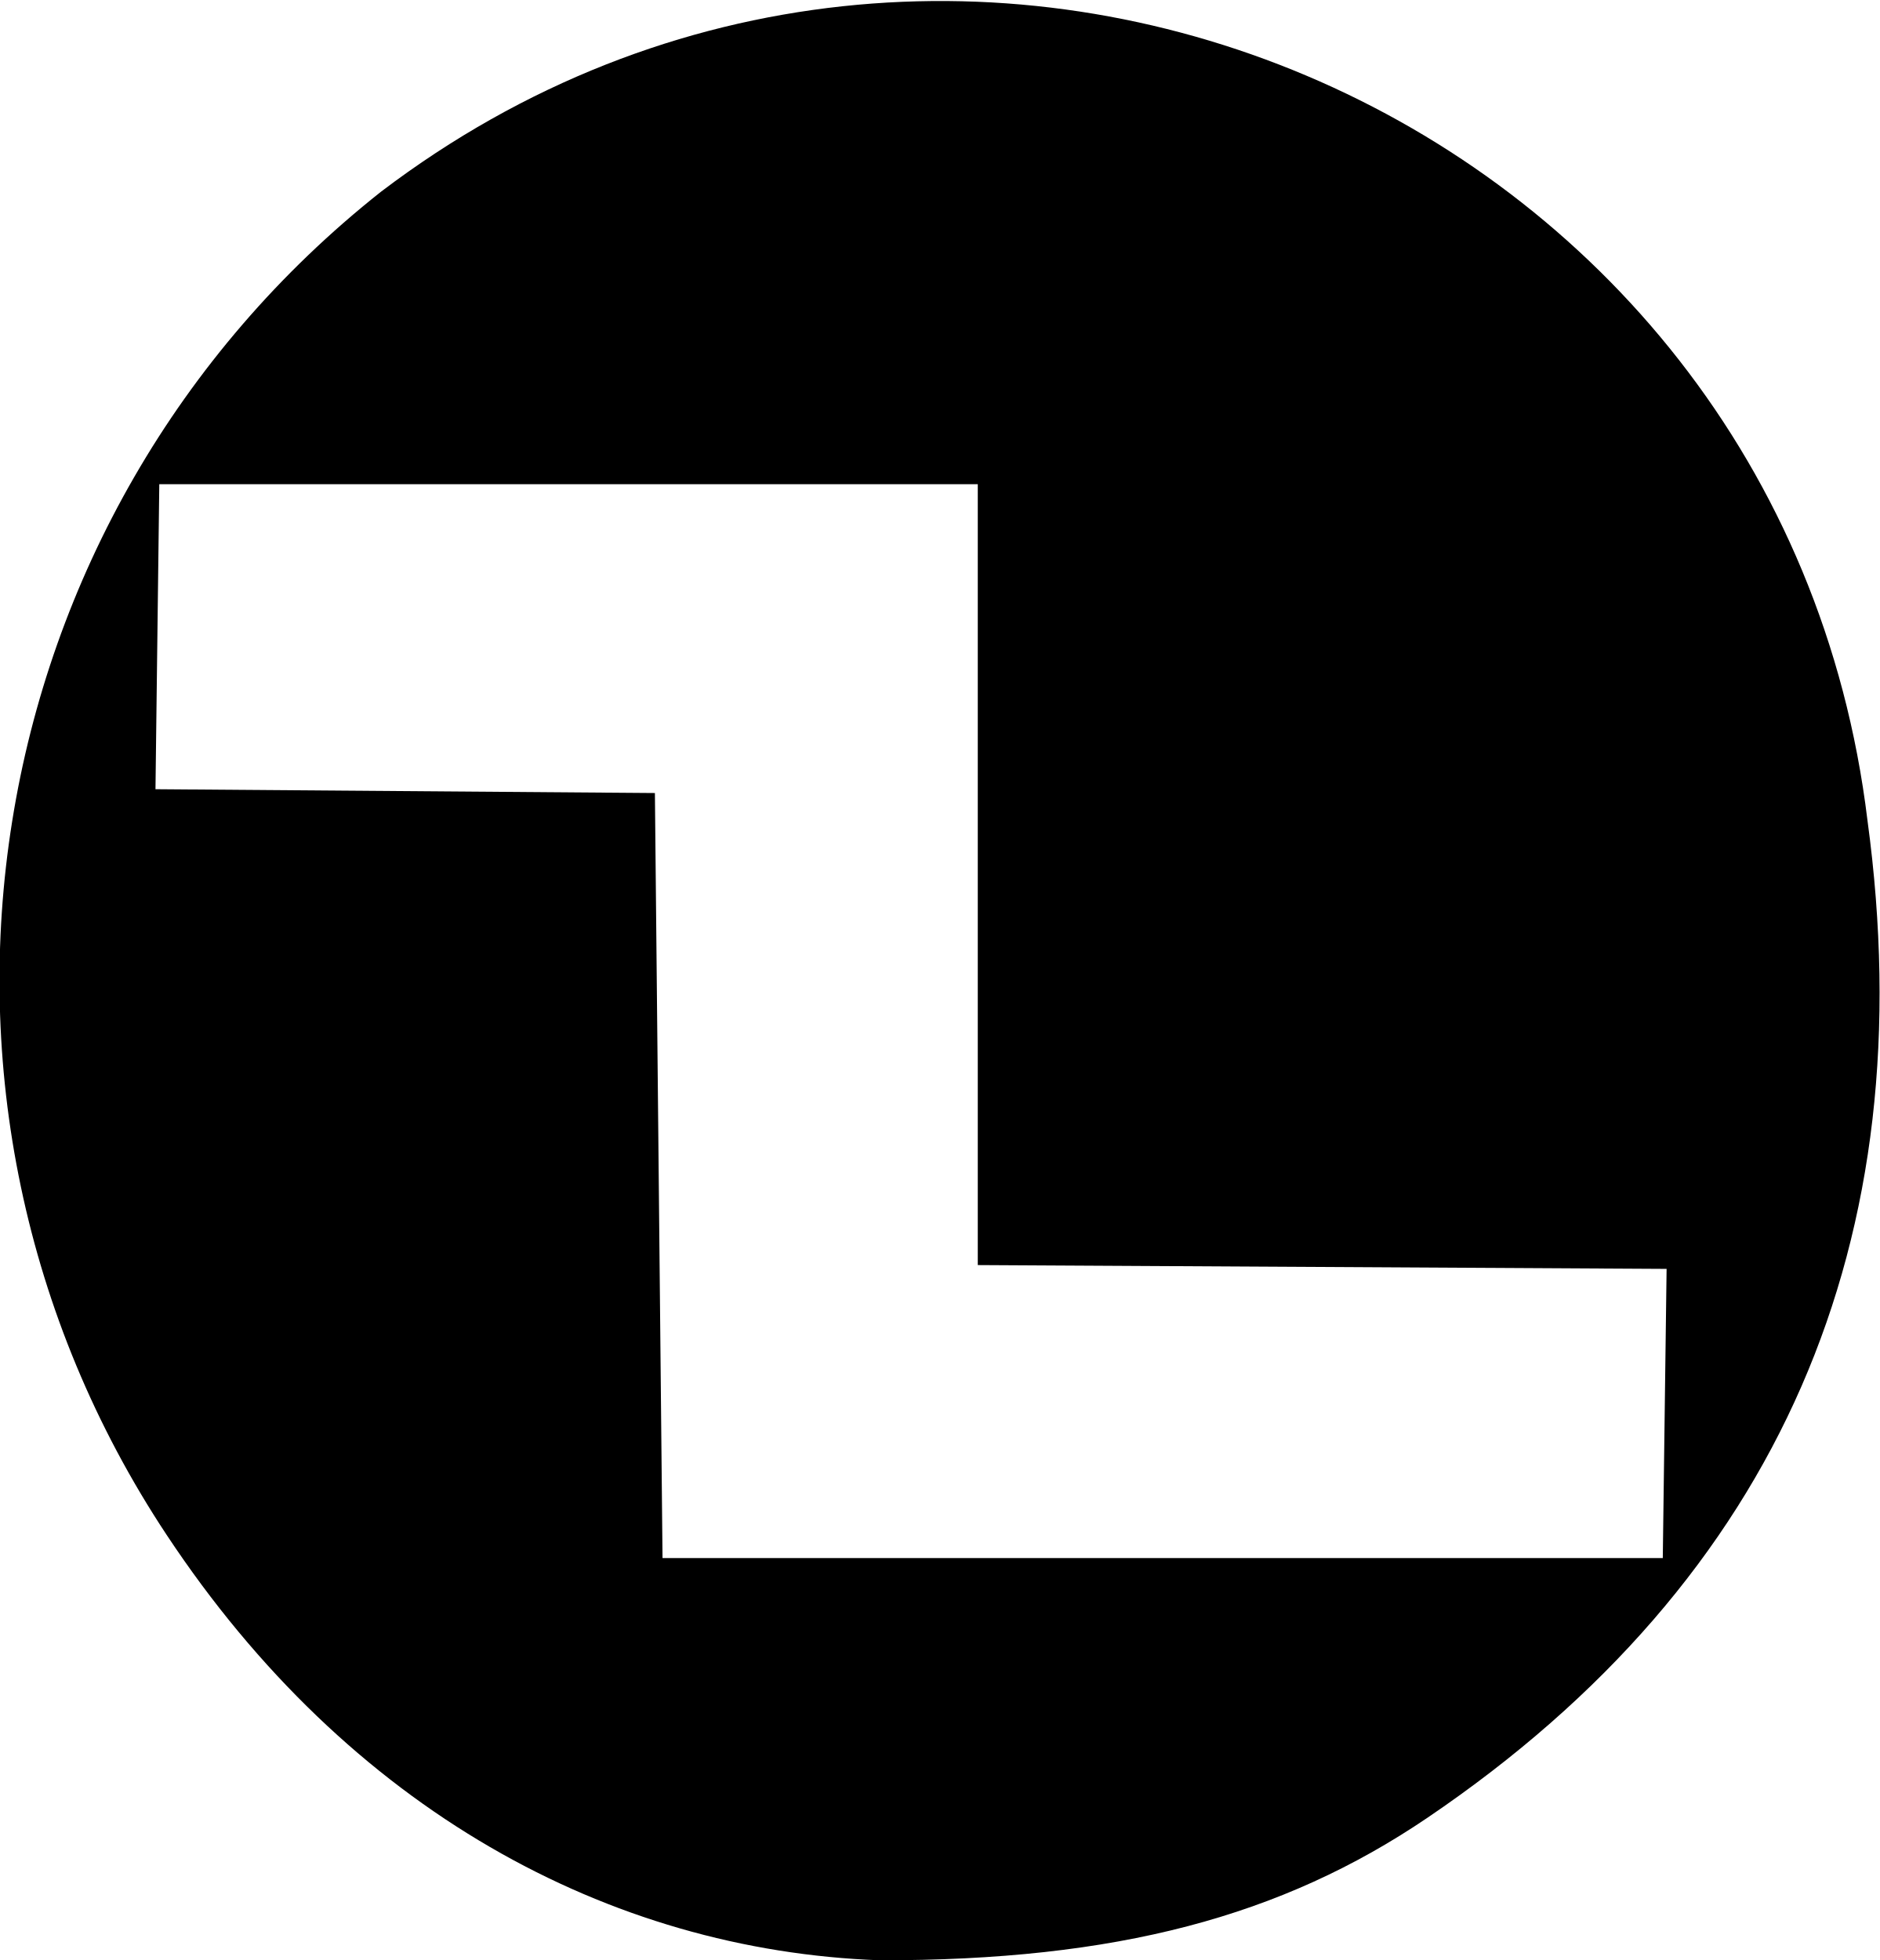
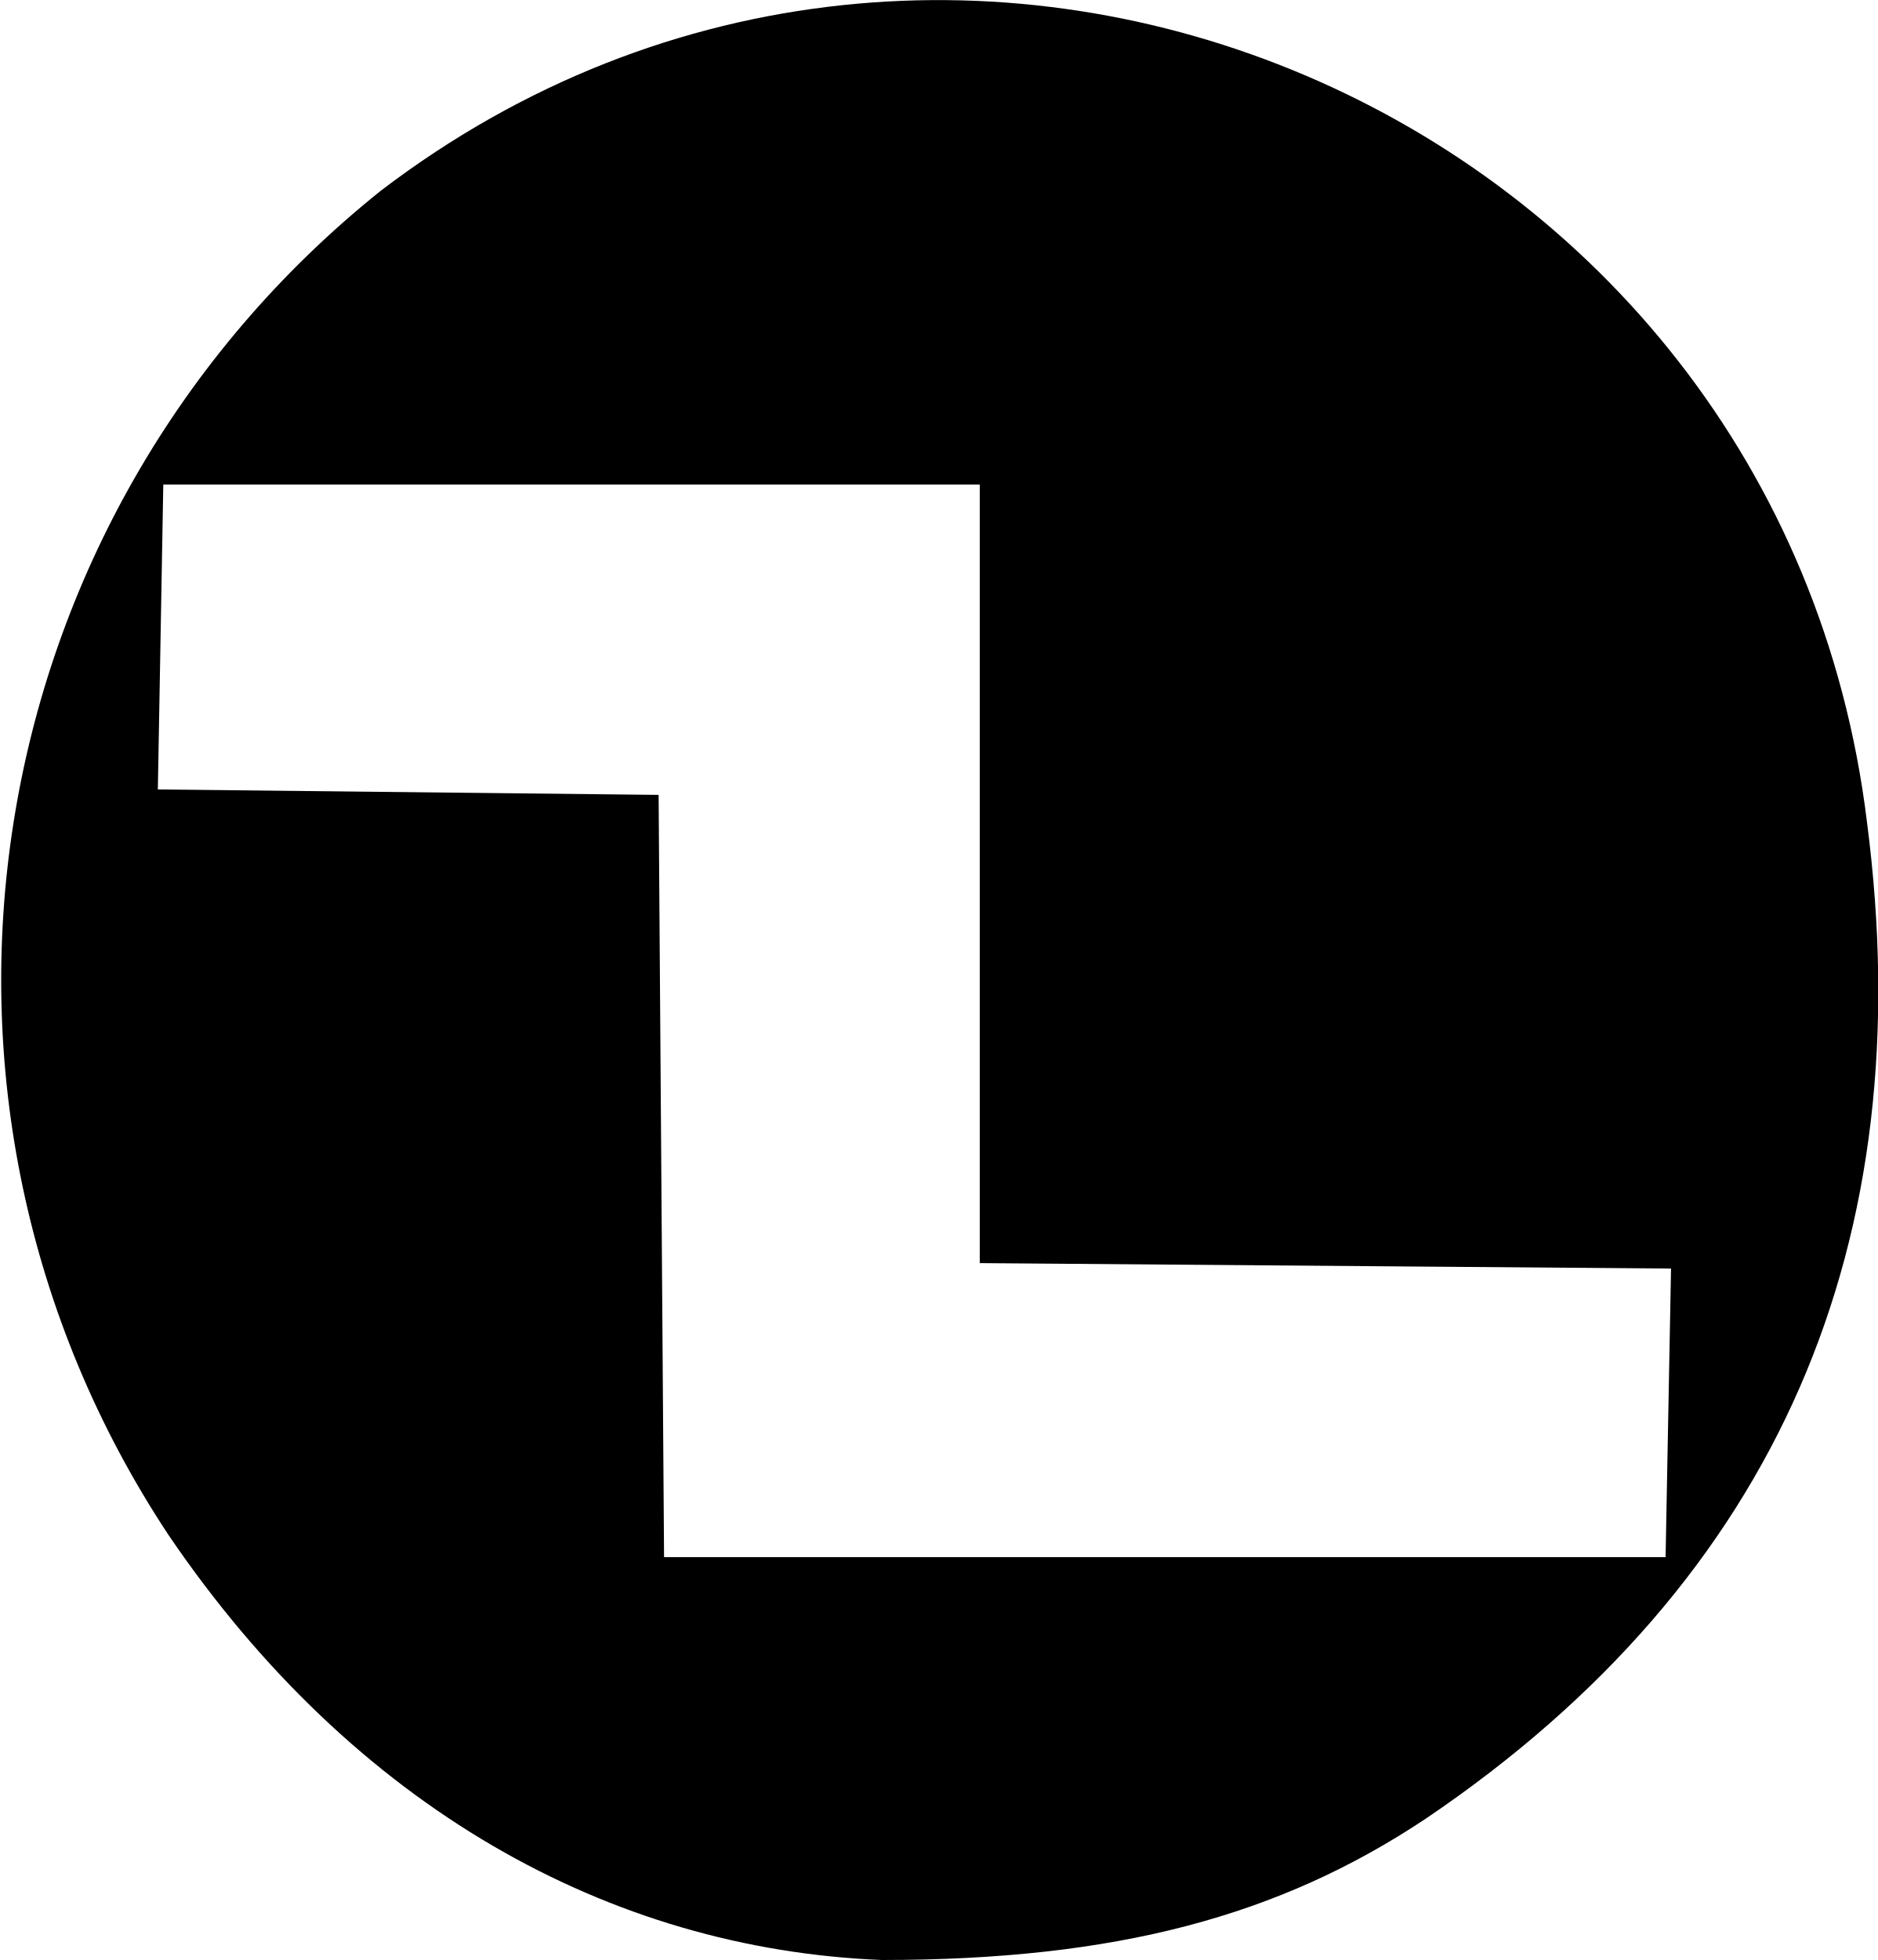
- <svg xmlns="http://www.w3.org/2000/svg" id="kerb" width="34.523" height="36.003" data-name="kerb" version="1.1" viewBox="0 0 34.523 36.003">
-   <path transform="translate(-151.92 -102.4)" d="m164.09 131.02 18.374 1e-5 0.07-5.312-12.653-0.07v-14.344l-15.035 1e-5 -0.07 5.603 9.174 0.07zm3.983 7.388c-4.96-0.182-9.747-2.76-13.092-7.814-5.297-7.999-3.584-18.723 3.941-24.675 10.508-7.981 25.712-1.548 27.302 11.551 1.045 7.697-1.584 13.916-8.083 18.32-2.681 1.817-5.716 2.625-10.068 2.618z" />
+ <svg xmlns="http://www.w3.org/2000/svg" version="1.1" id="kerb" x="0px" y="0px" viewBox="0 0 34.5 36" style="enable-background:new 0 0 34.5 36;" xml:space="preserve">
+   <path d="M12.2,28.6l18.4,0l0.1-5.3L18,23.2V8.9l-15,0l-0.1,5.6l9.2,0.1L12.2,28.6z M16.2,36c-5-0.2-9.7-2.8-13.1-7.8  C-2.2,20.2-0.5,9.5,7,3.5c10.5-8,25.7-1.5,27.3,11.6c1,7.7-1.6,13.9-8.1,18.3C23.5,35.2,20.5,36,16.2,36L16.2,36z" />
</svg>
